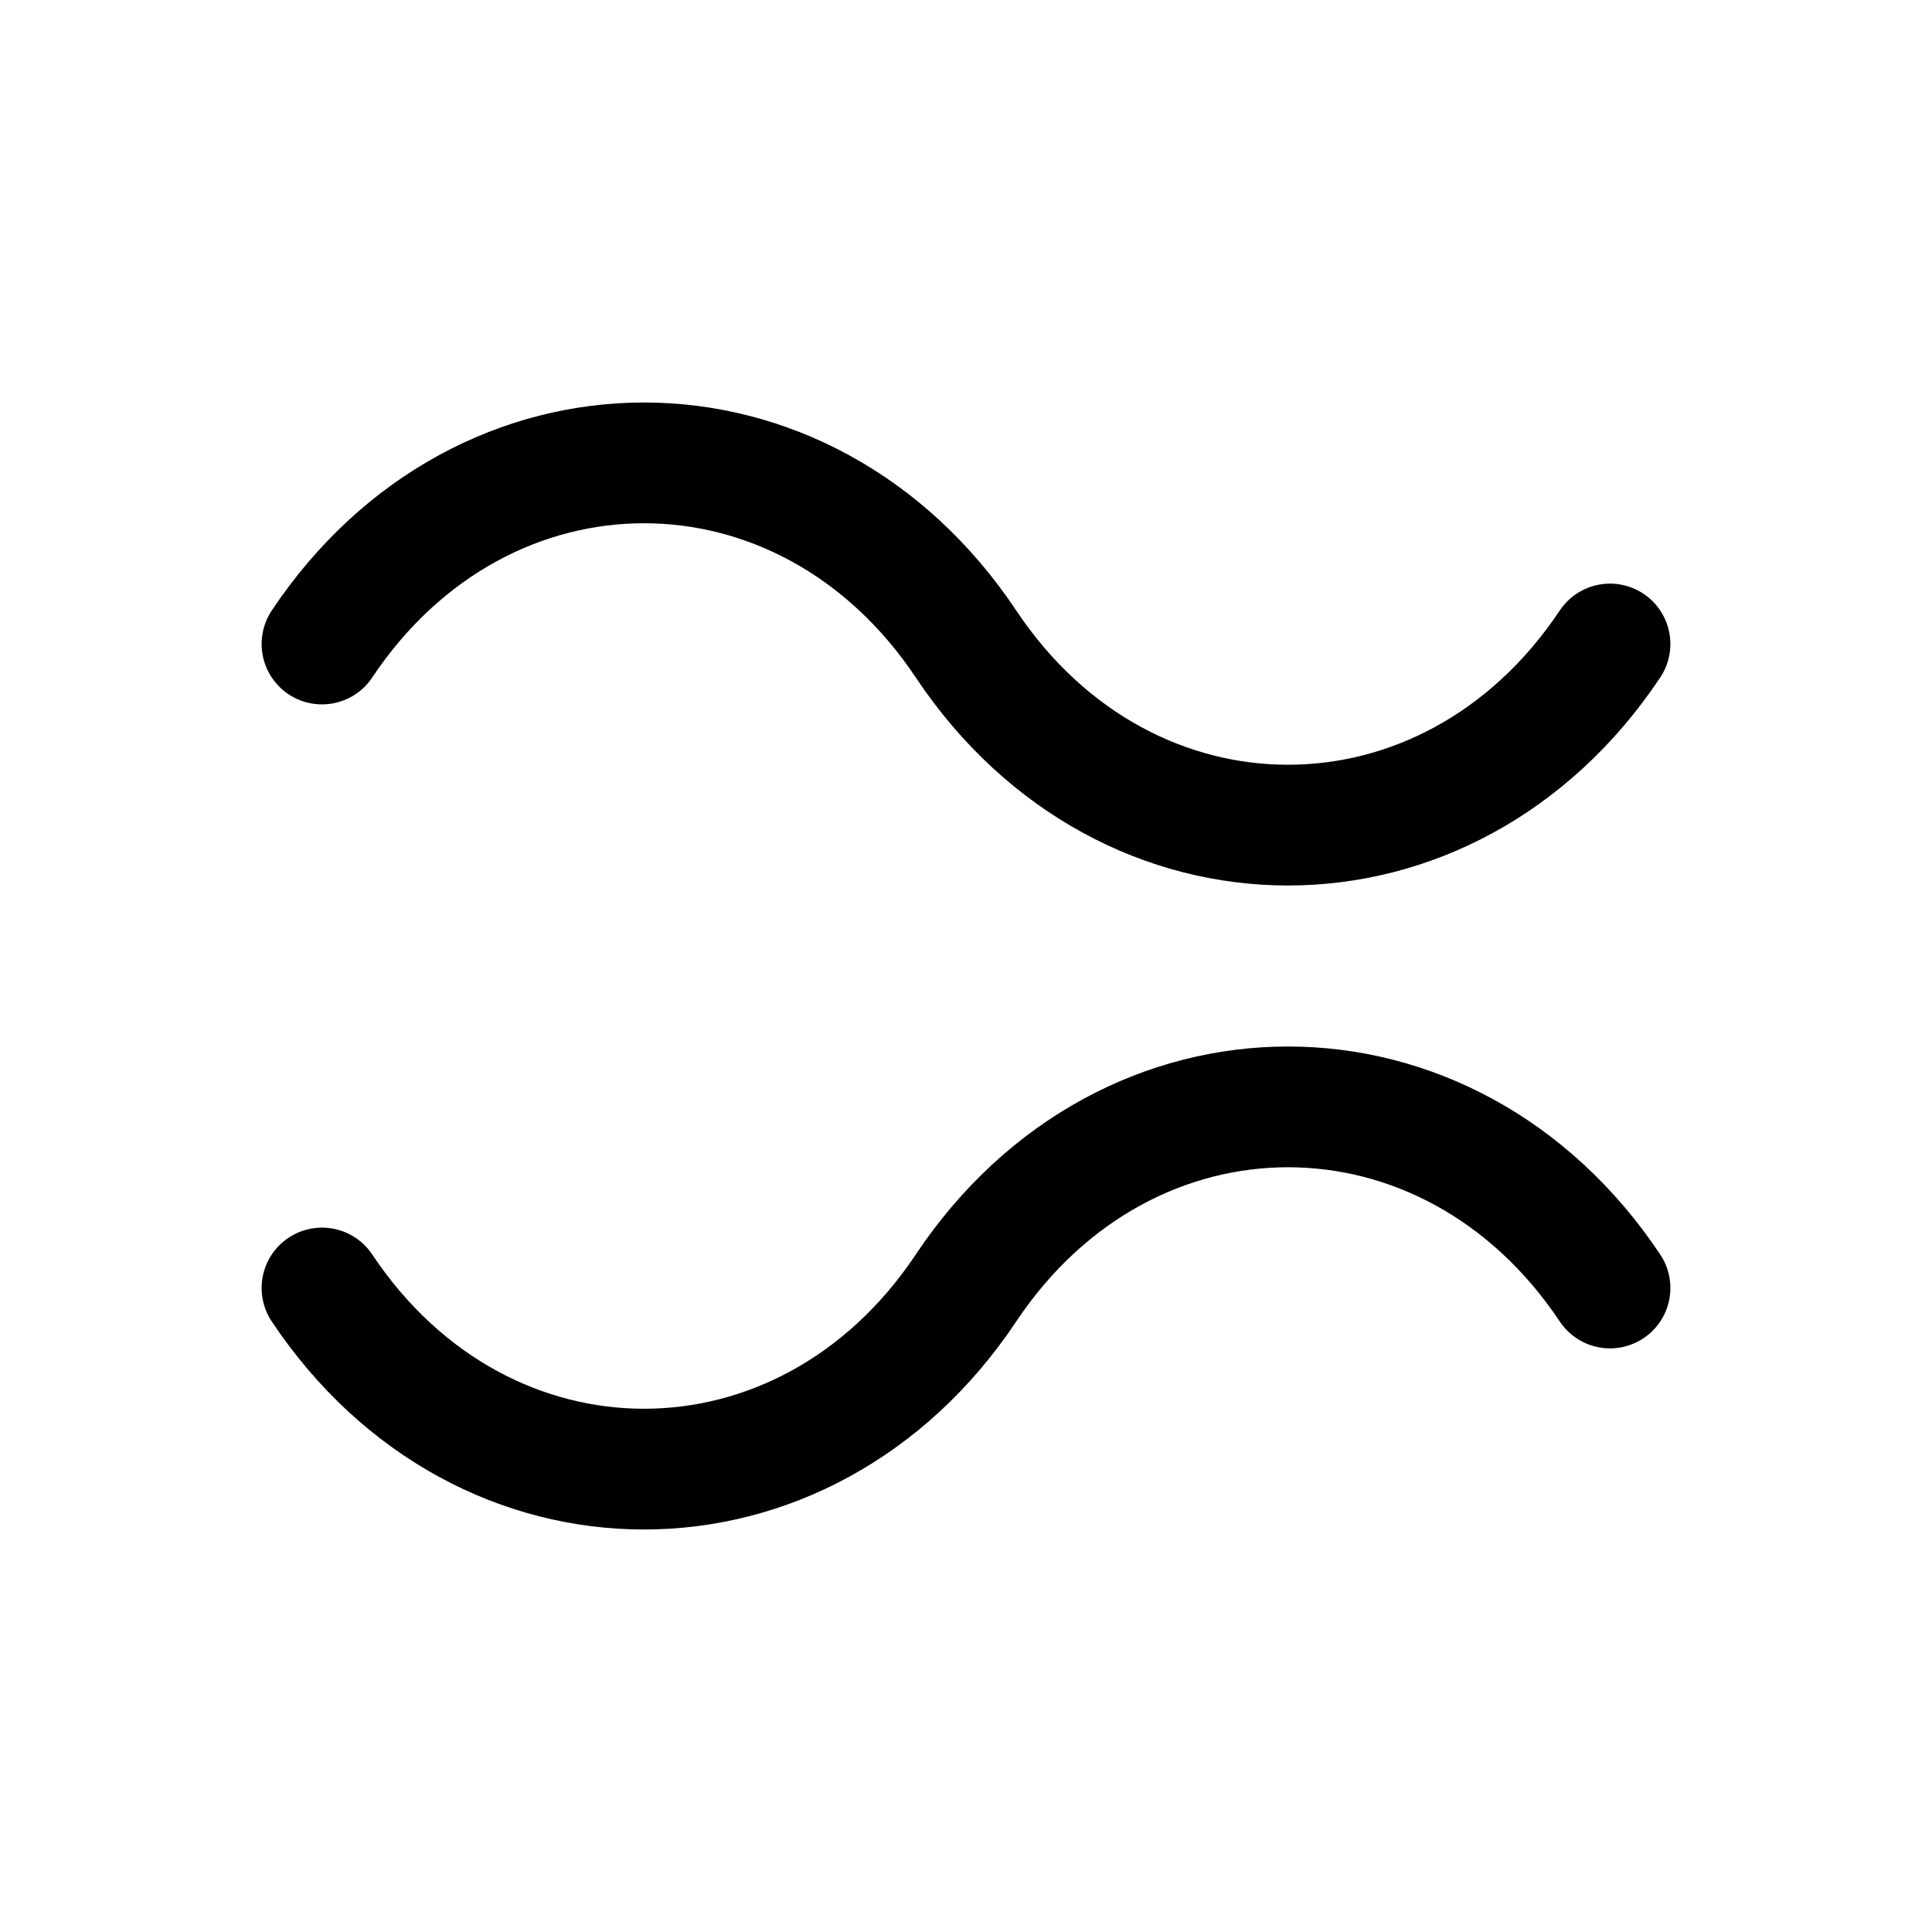
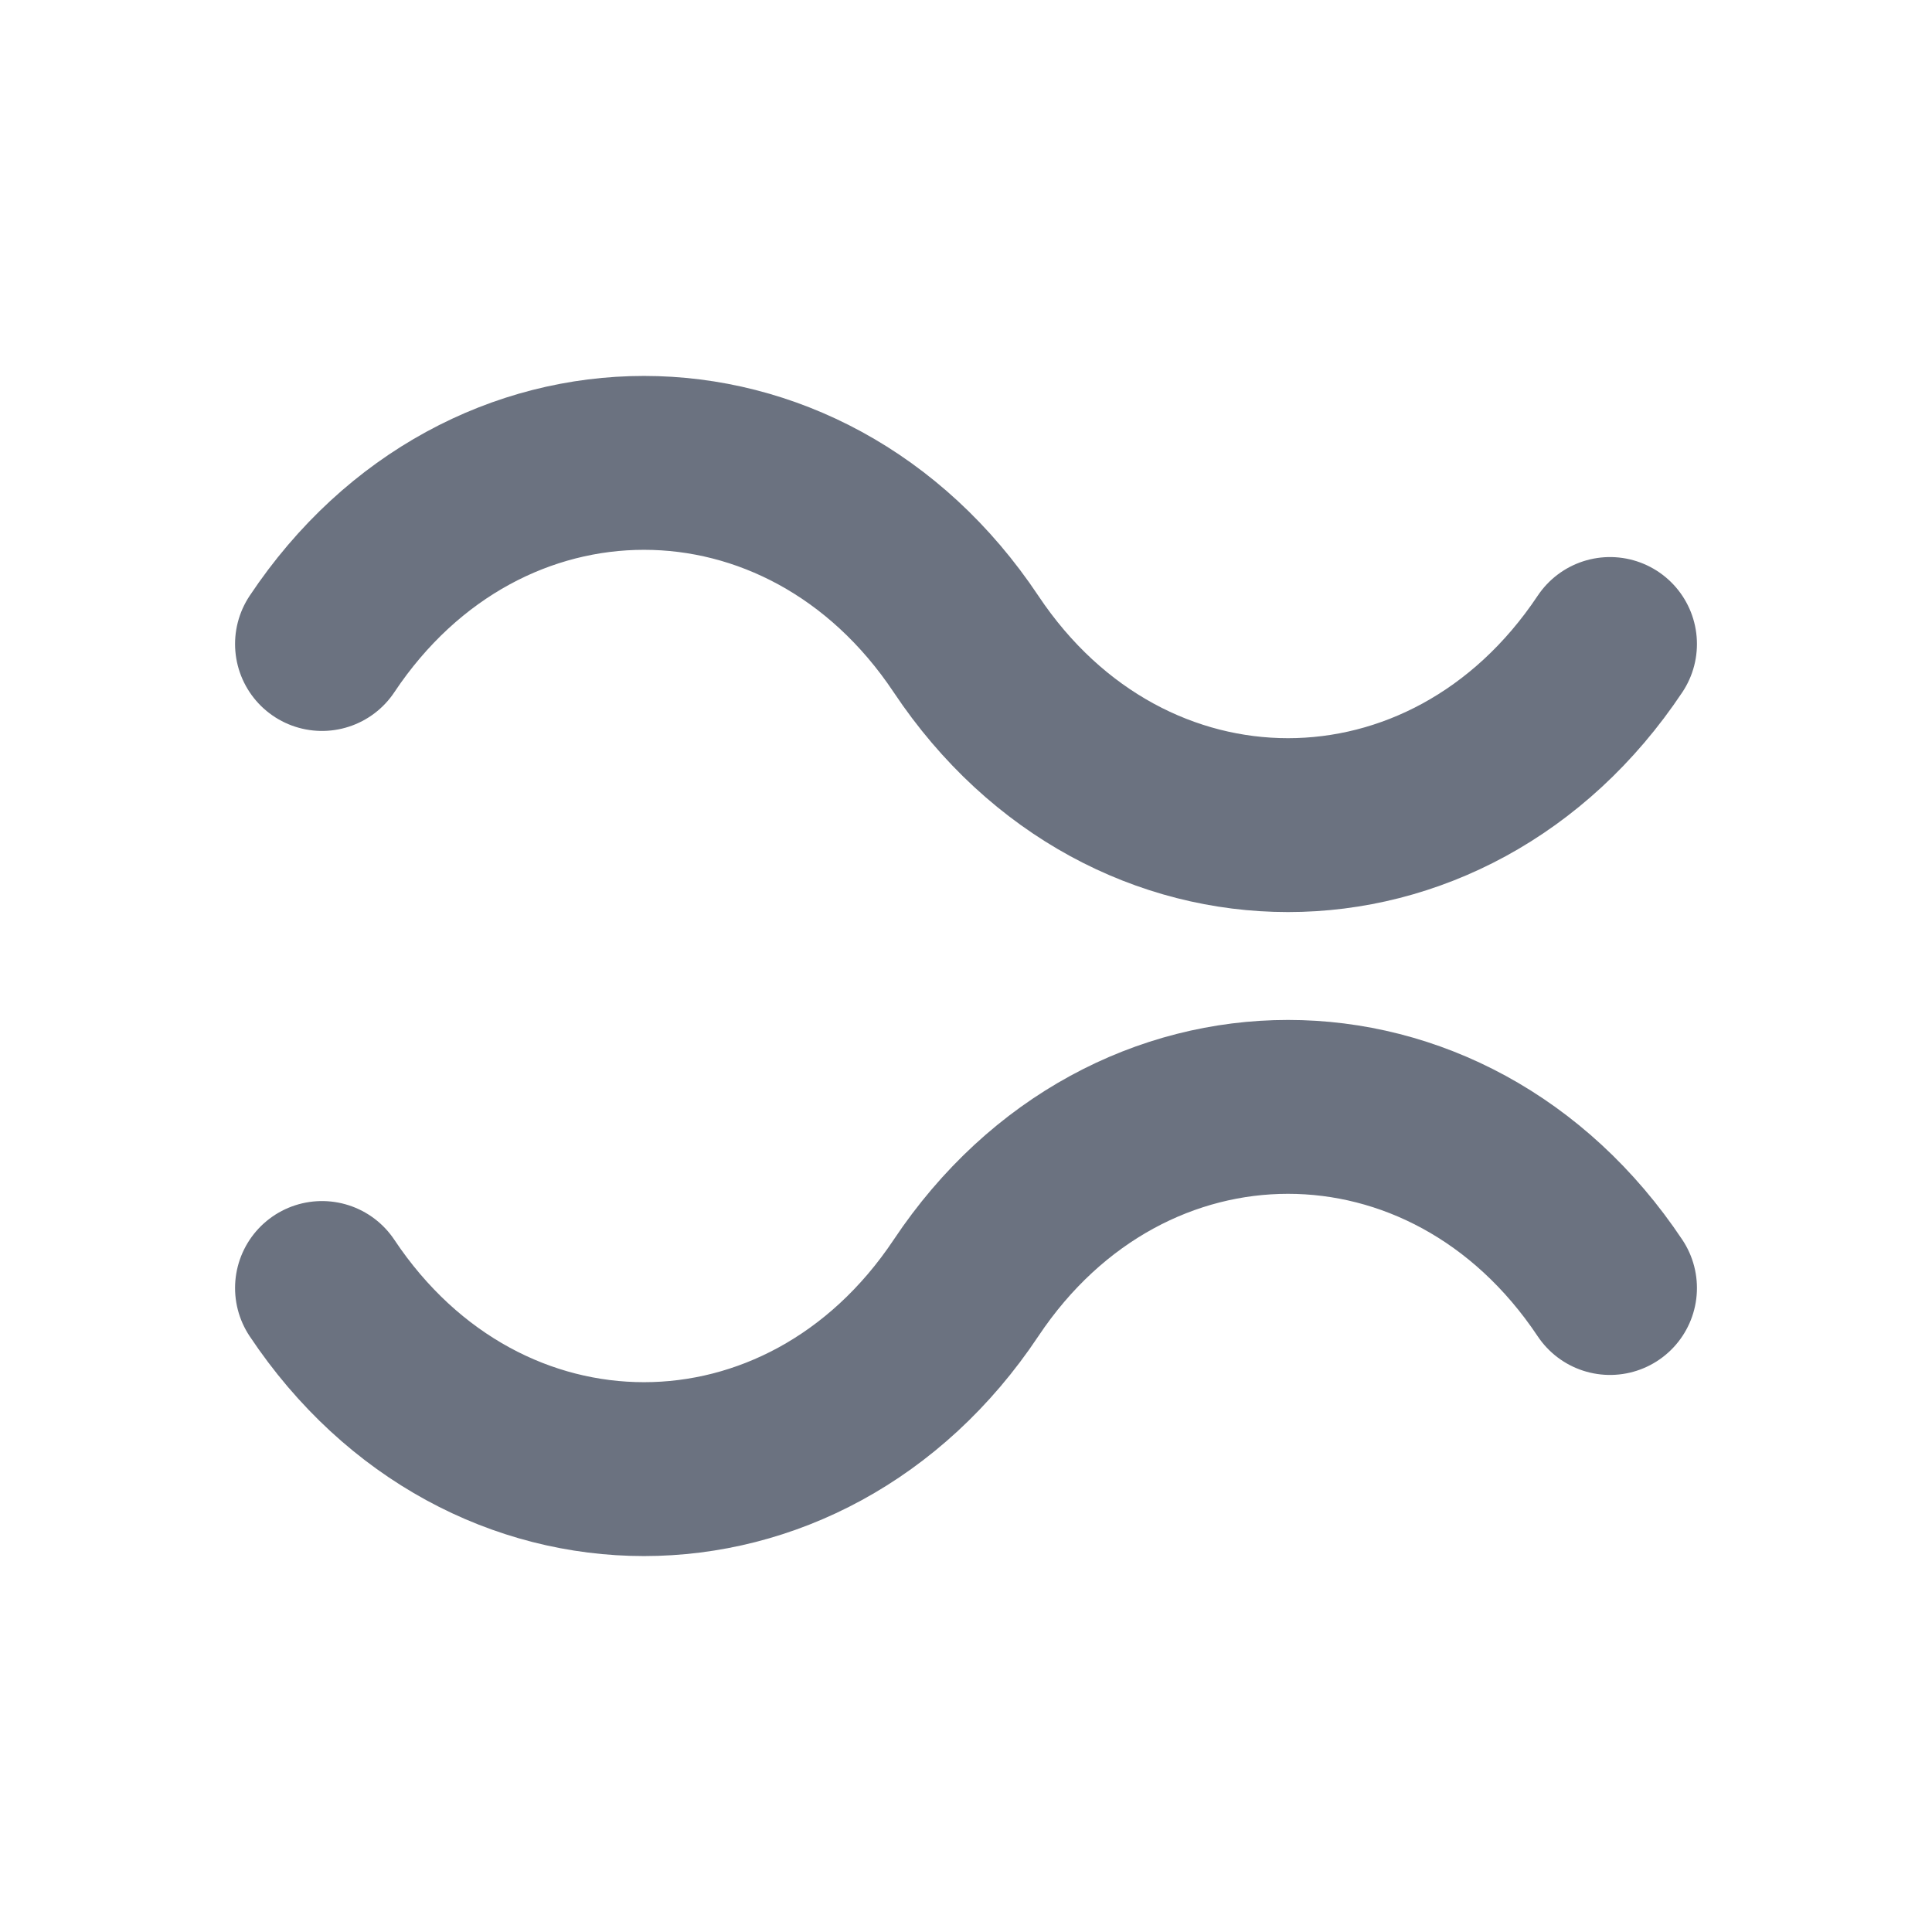
<svg xmlns="http://www.w3.org/2000/svg" width="20" height="20" viewBox="0 0 24 24" fill="none" stroke="currentColor" stroke-width="1.5" stroke-linecap="round" stroke-linejoin="round" aria-hidden="true" focusable="false" role="img">
-   <path d="M4 8c2-3 6-3 8 0s6 3 8 0" />
-   <path d="M4 16c2 3 6 3 8 0s6-3 8 0" />
+   <path stroke="#6B7280" stroke-width="1.8" stroke-linecap="round" stroke-linejoin="round" vector-effect="non-scaling-stroke" fill="none" d="M4 8c2-3 6-3 8 0s6 3 8 0" />
+   <path stroke="#6B7280" stroke-width="1.8" stroke-linecap="round" stroke-linejoin="round" vector-effect="non-scaling-stroke" fill="none" d="M4 16c2 3 6 3 8 0s6-3 8 0" />
</svg>
